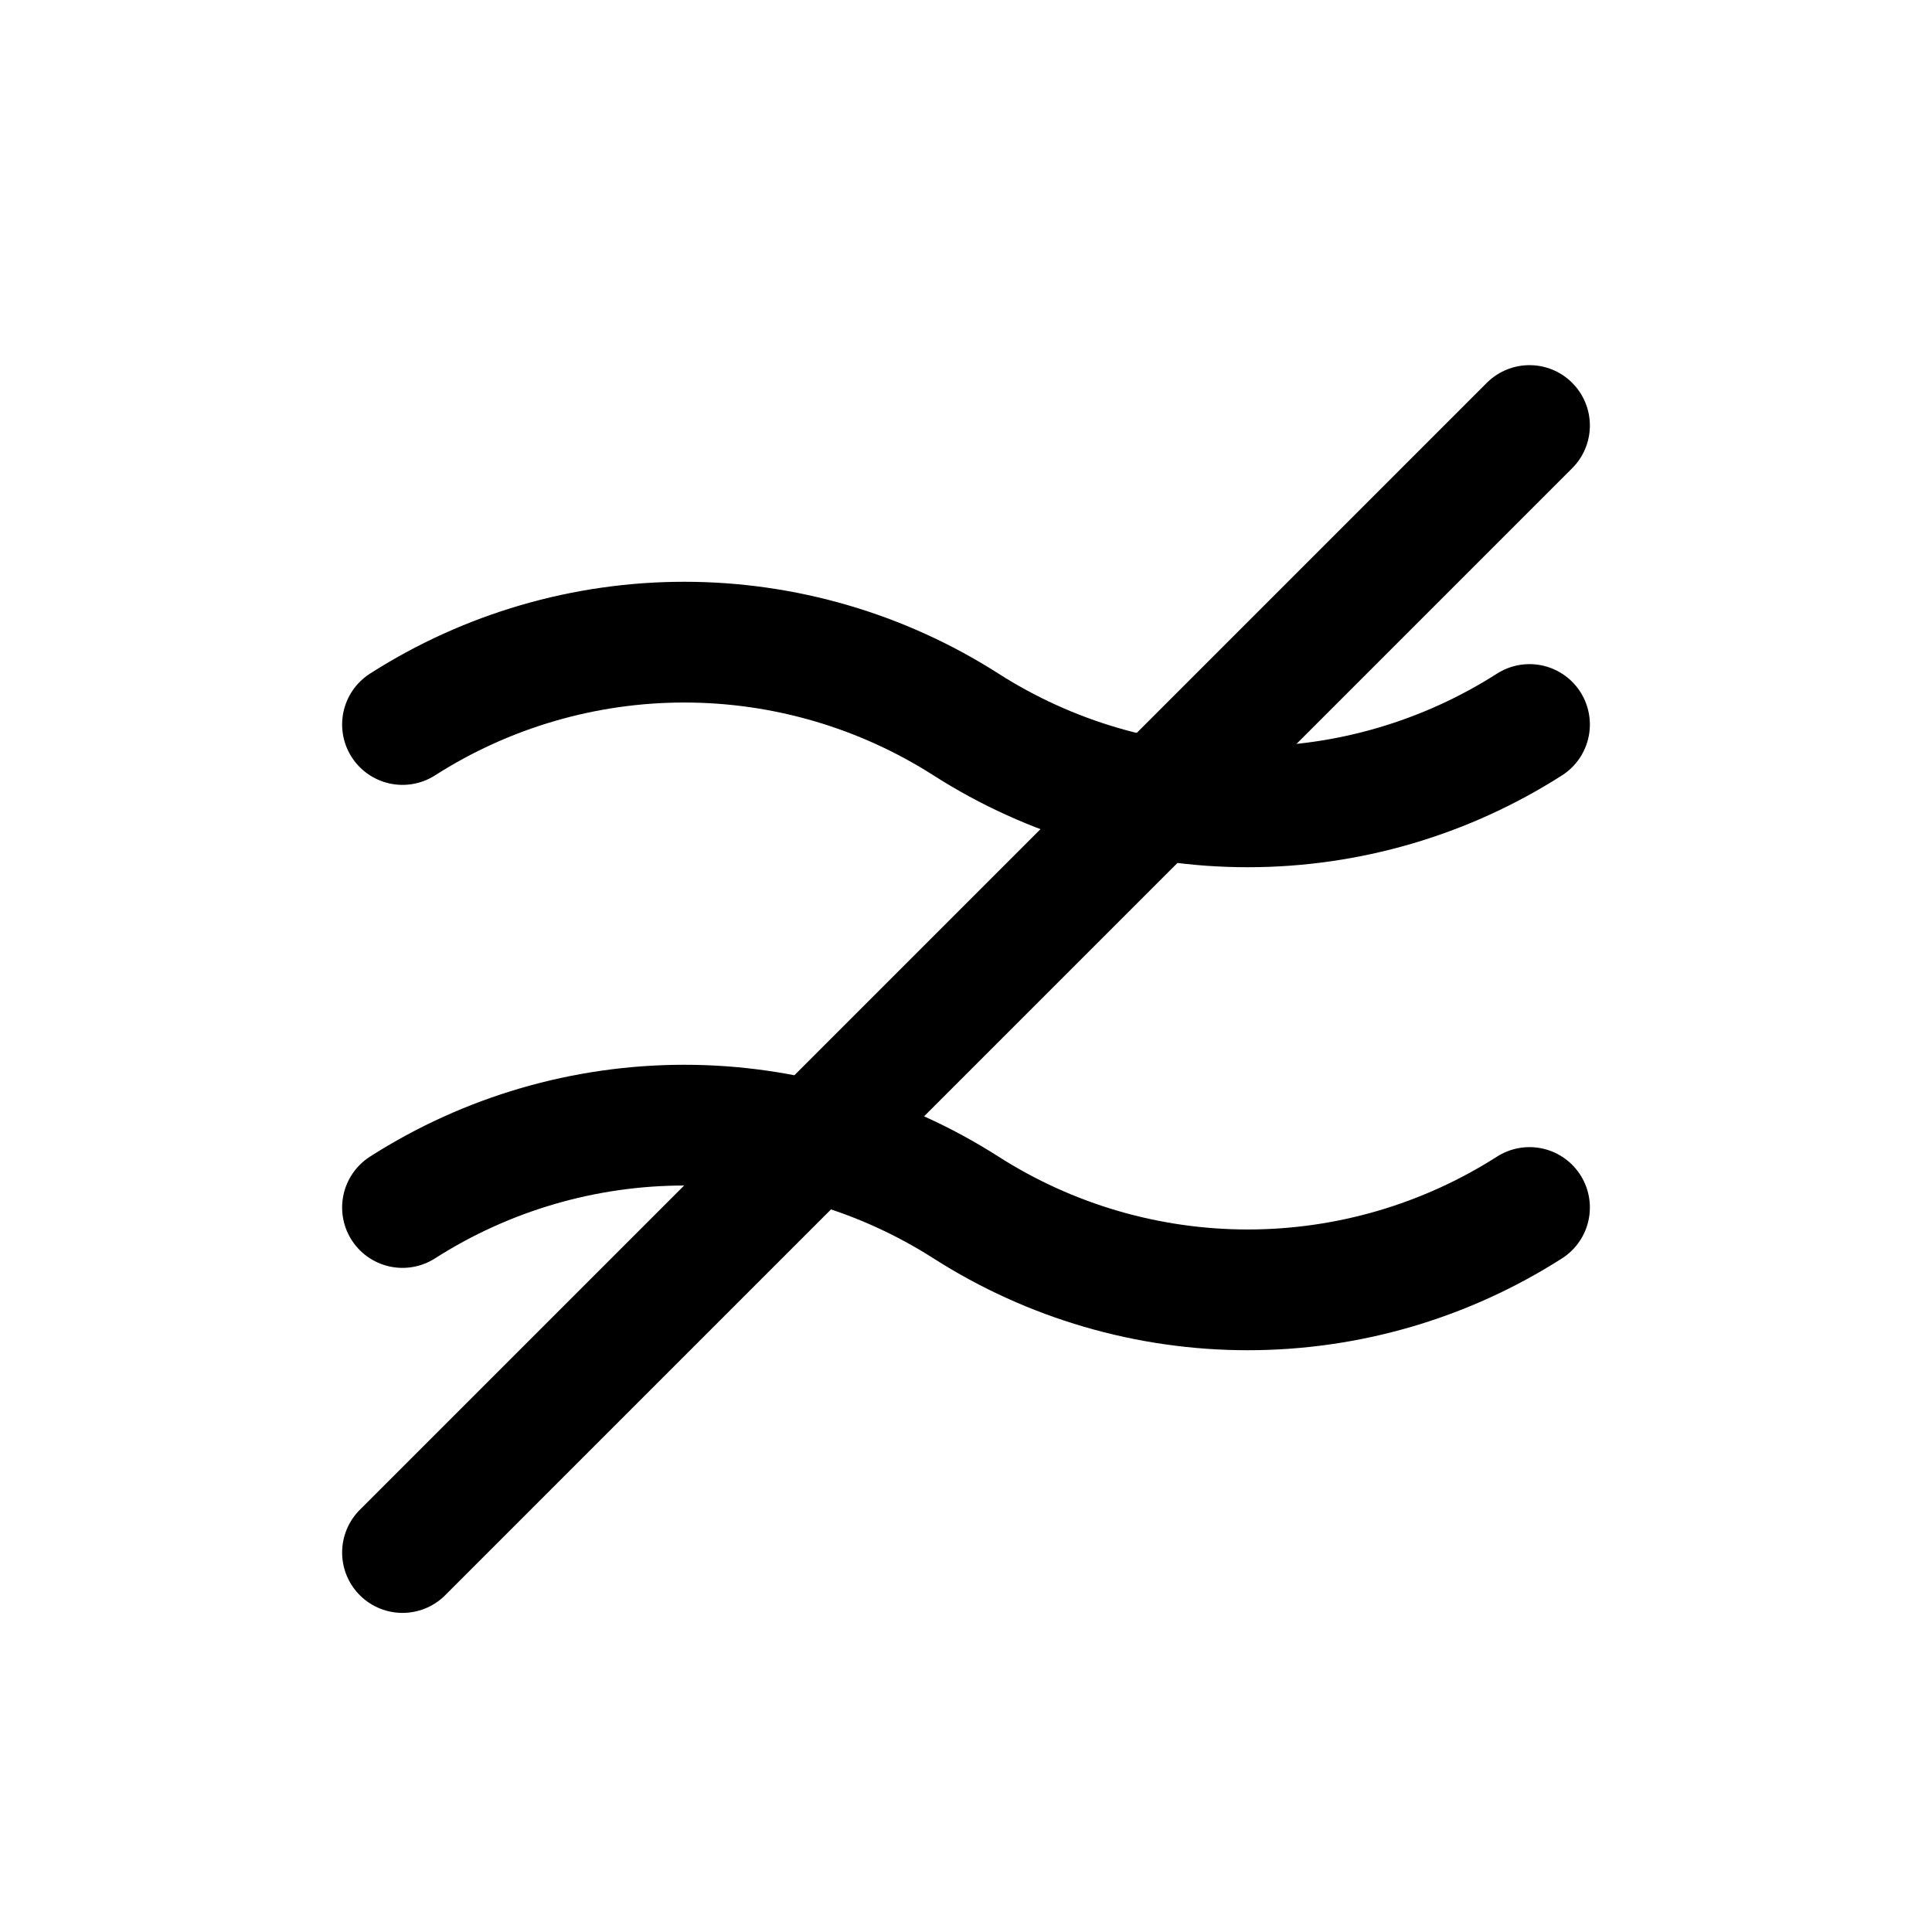
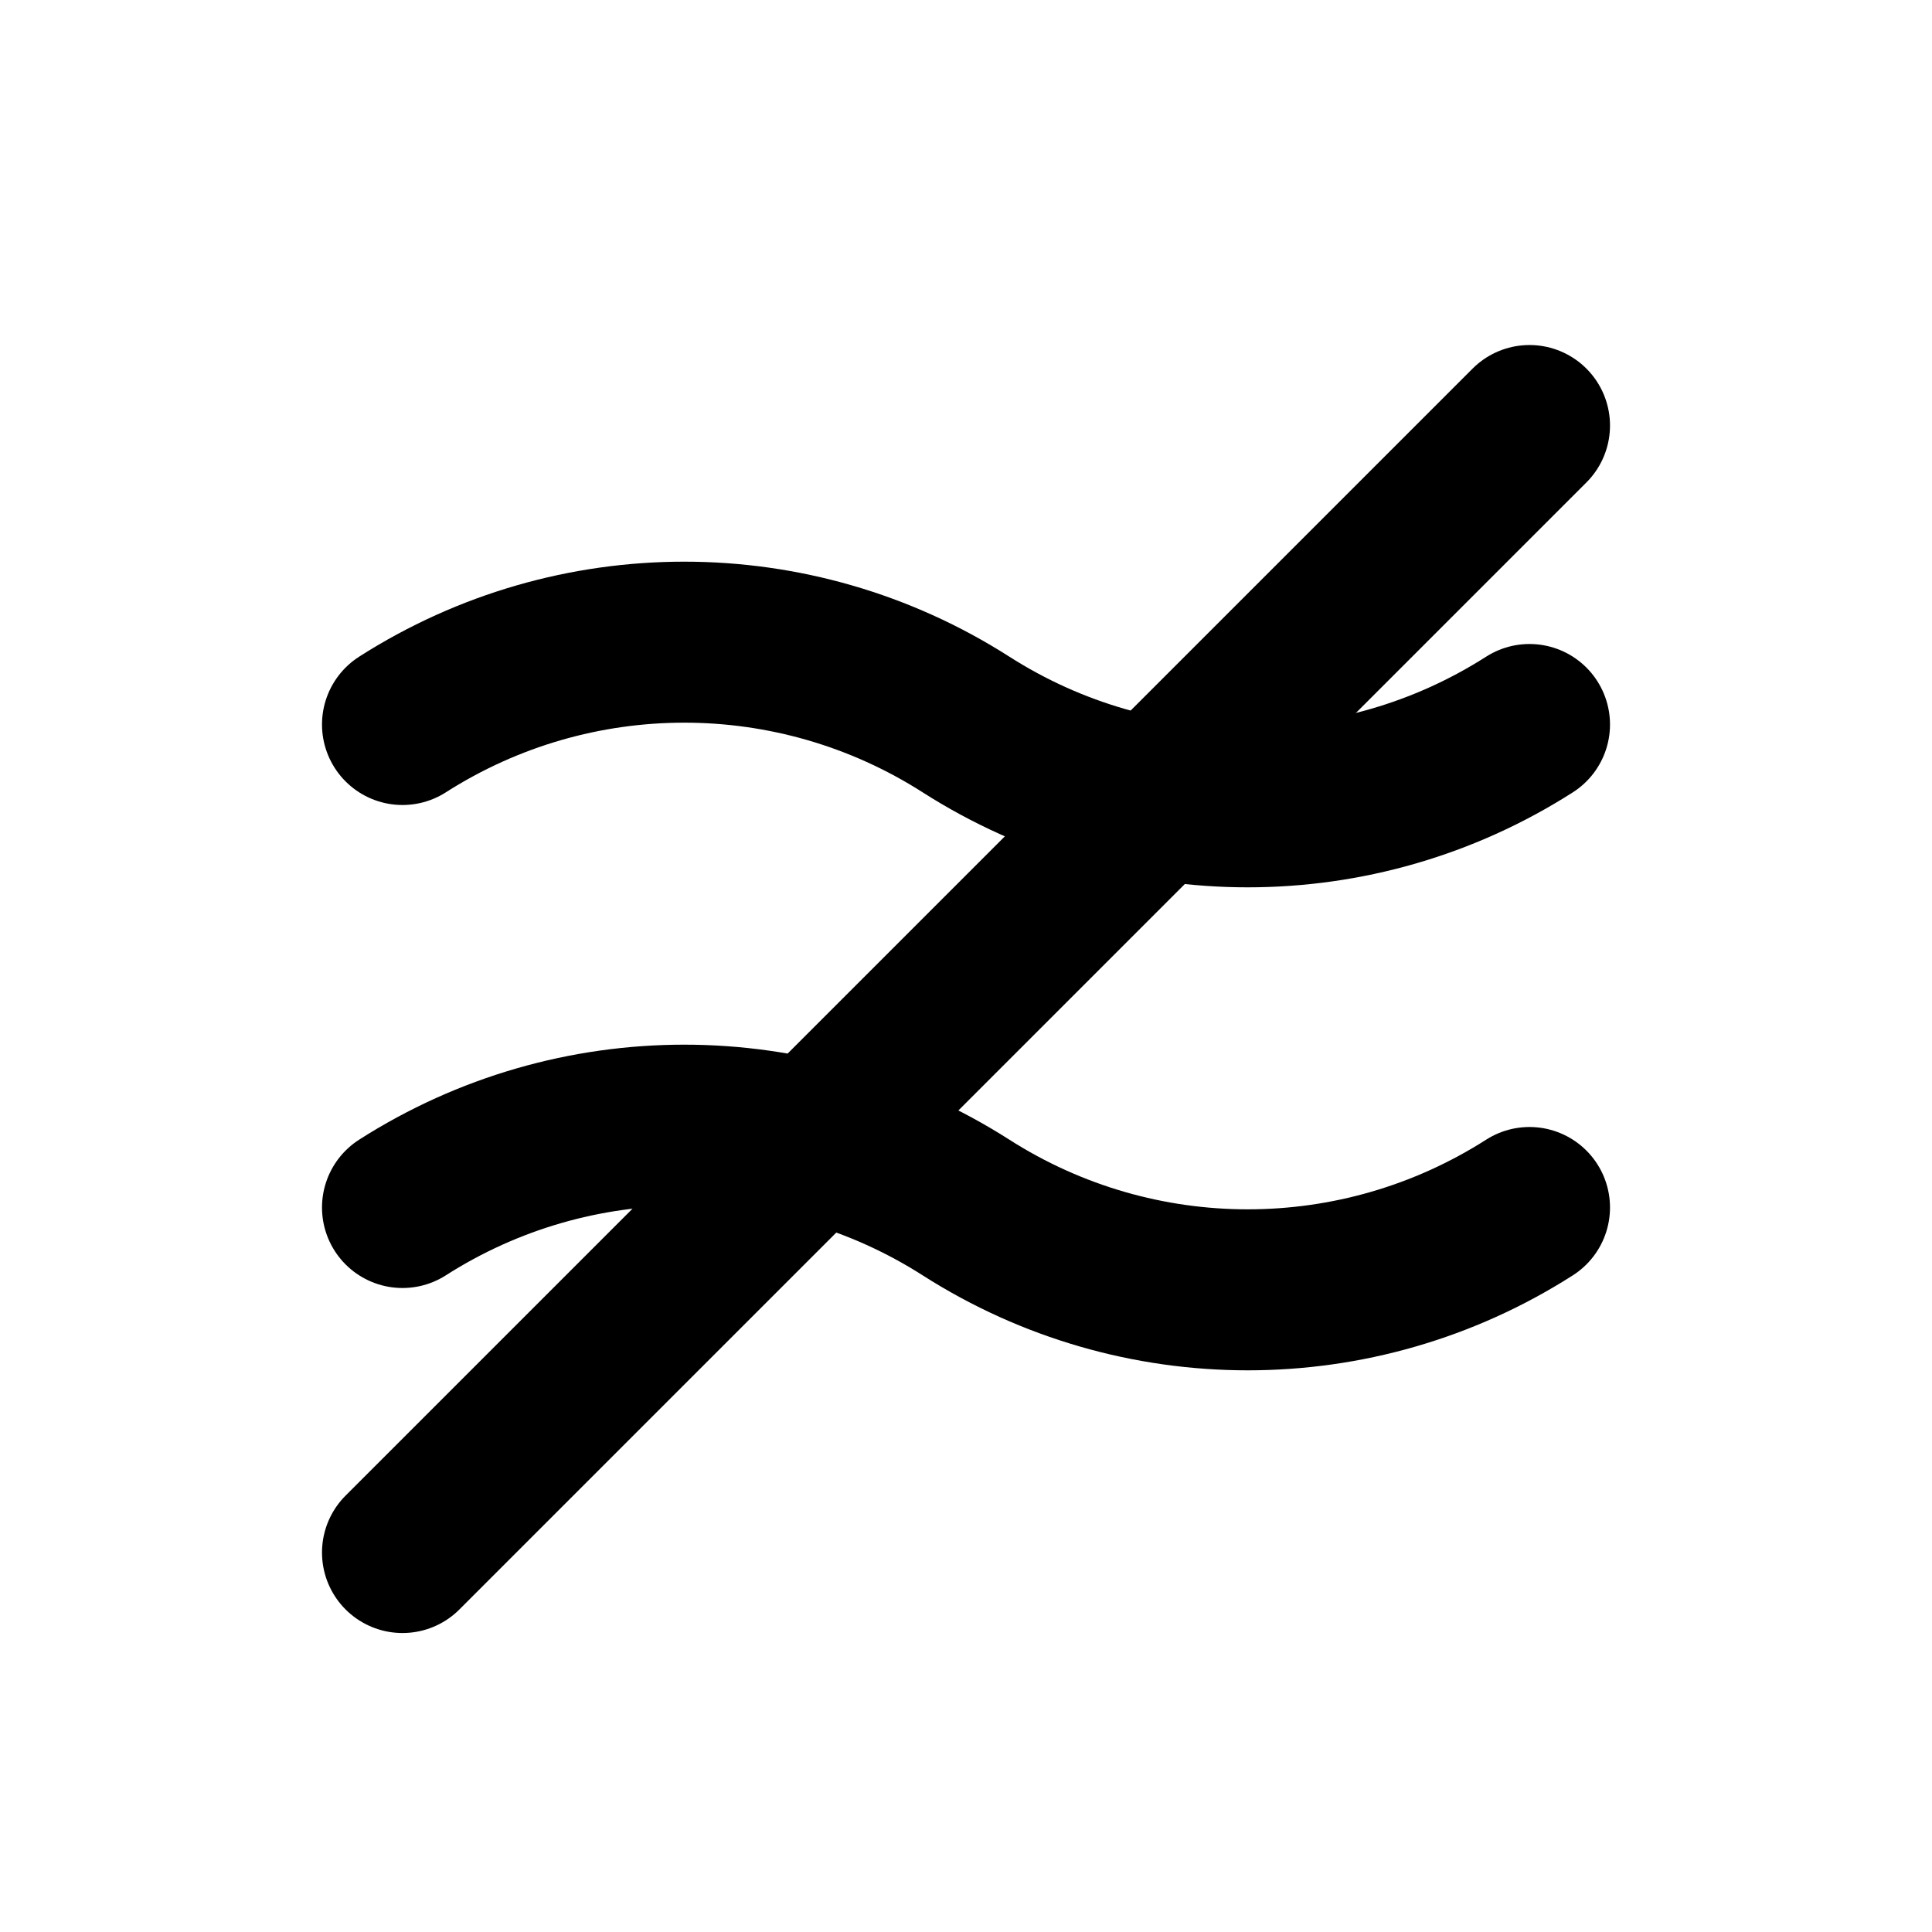
- <svg xmlns="http://www.w3.org/2000/svg" width="24" height="24" viewBox="0 0 24 24" fill="none">
-   <path d="M5 15C6.045 14.332 7.26 13.977 8.5 13.977C9.74 13.977 10.955 14.332 12 15C13.045 15.668 14.26 16.023 15.5 16.023C16.74 16.023 17.955 15.668 19 15" stroke="currentColor" stroke-width="1.5" stroke-linecap="round" stroke-linejoin="round" />
-   <path d="M5 9C6.045 8.332 7.26 7.977 8.5 7.977C9.74 7.977 10.955 8.332 12 9C13.045 9.668 14.26 10.023 15.5 10.023C16.74 10.023 17.955 9.668 19 9" stroke="currentColor" stroke-width="1.5" stroke-linecap="round" stroke-linejoin="round" />
-   <path d="M19 5.286L5 19.286" stroke="currentColor" stroke-width="1.5" stroke-linecap="round" stroke-linejoin="round" />
+ <svg xmlns="http://www.w3.org/2000/svg" width="24" height="24" viewBox="0 0 24 24" fill="none" stroke="currentColor" stroke-width="2" stroke-linecap="round" stroke-linejoin="round">
+   <path d="m19 5.286-14 14" />
+   <path d="M5 15a6.5 6.5 0 0 1 7 0 6.5 6.5 0 0 0 7 0" />
+   <path d="M5 9a6.5 6.5 0 0 1 7 0 6.5 6.5 0 0 0 7 0" />
</svg>
